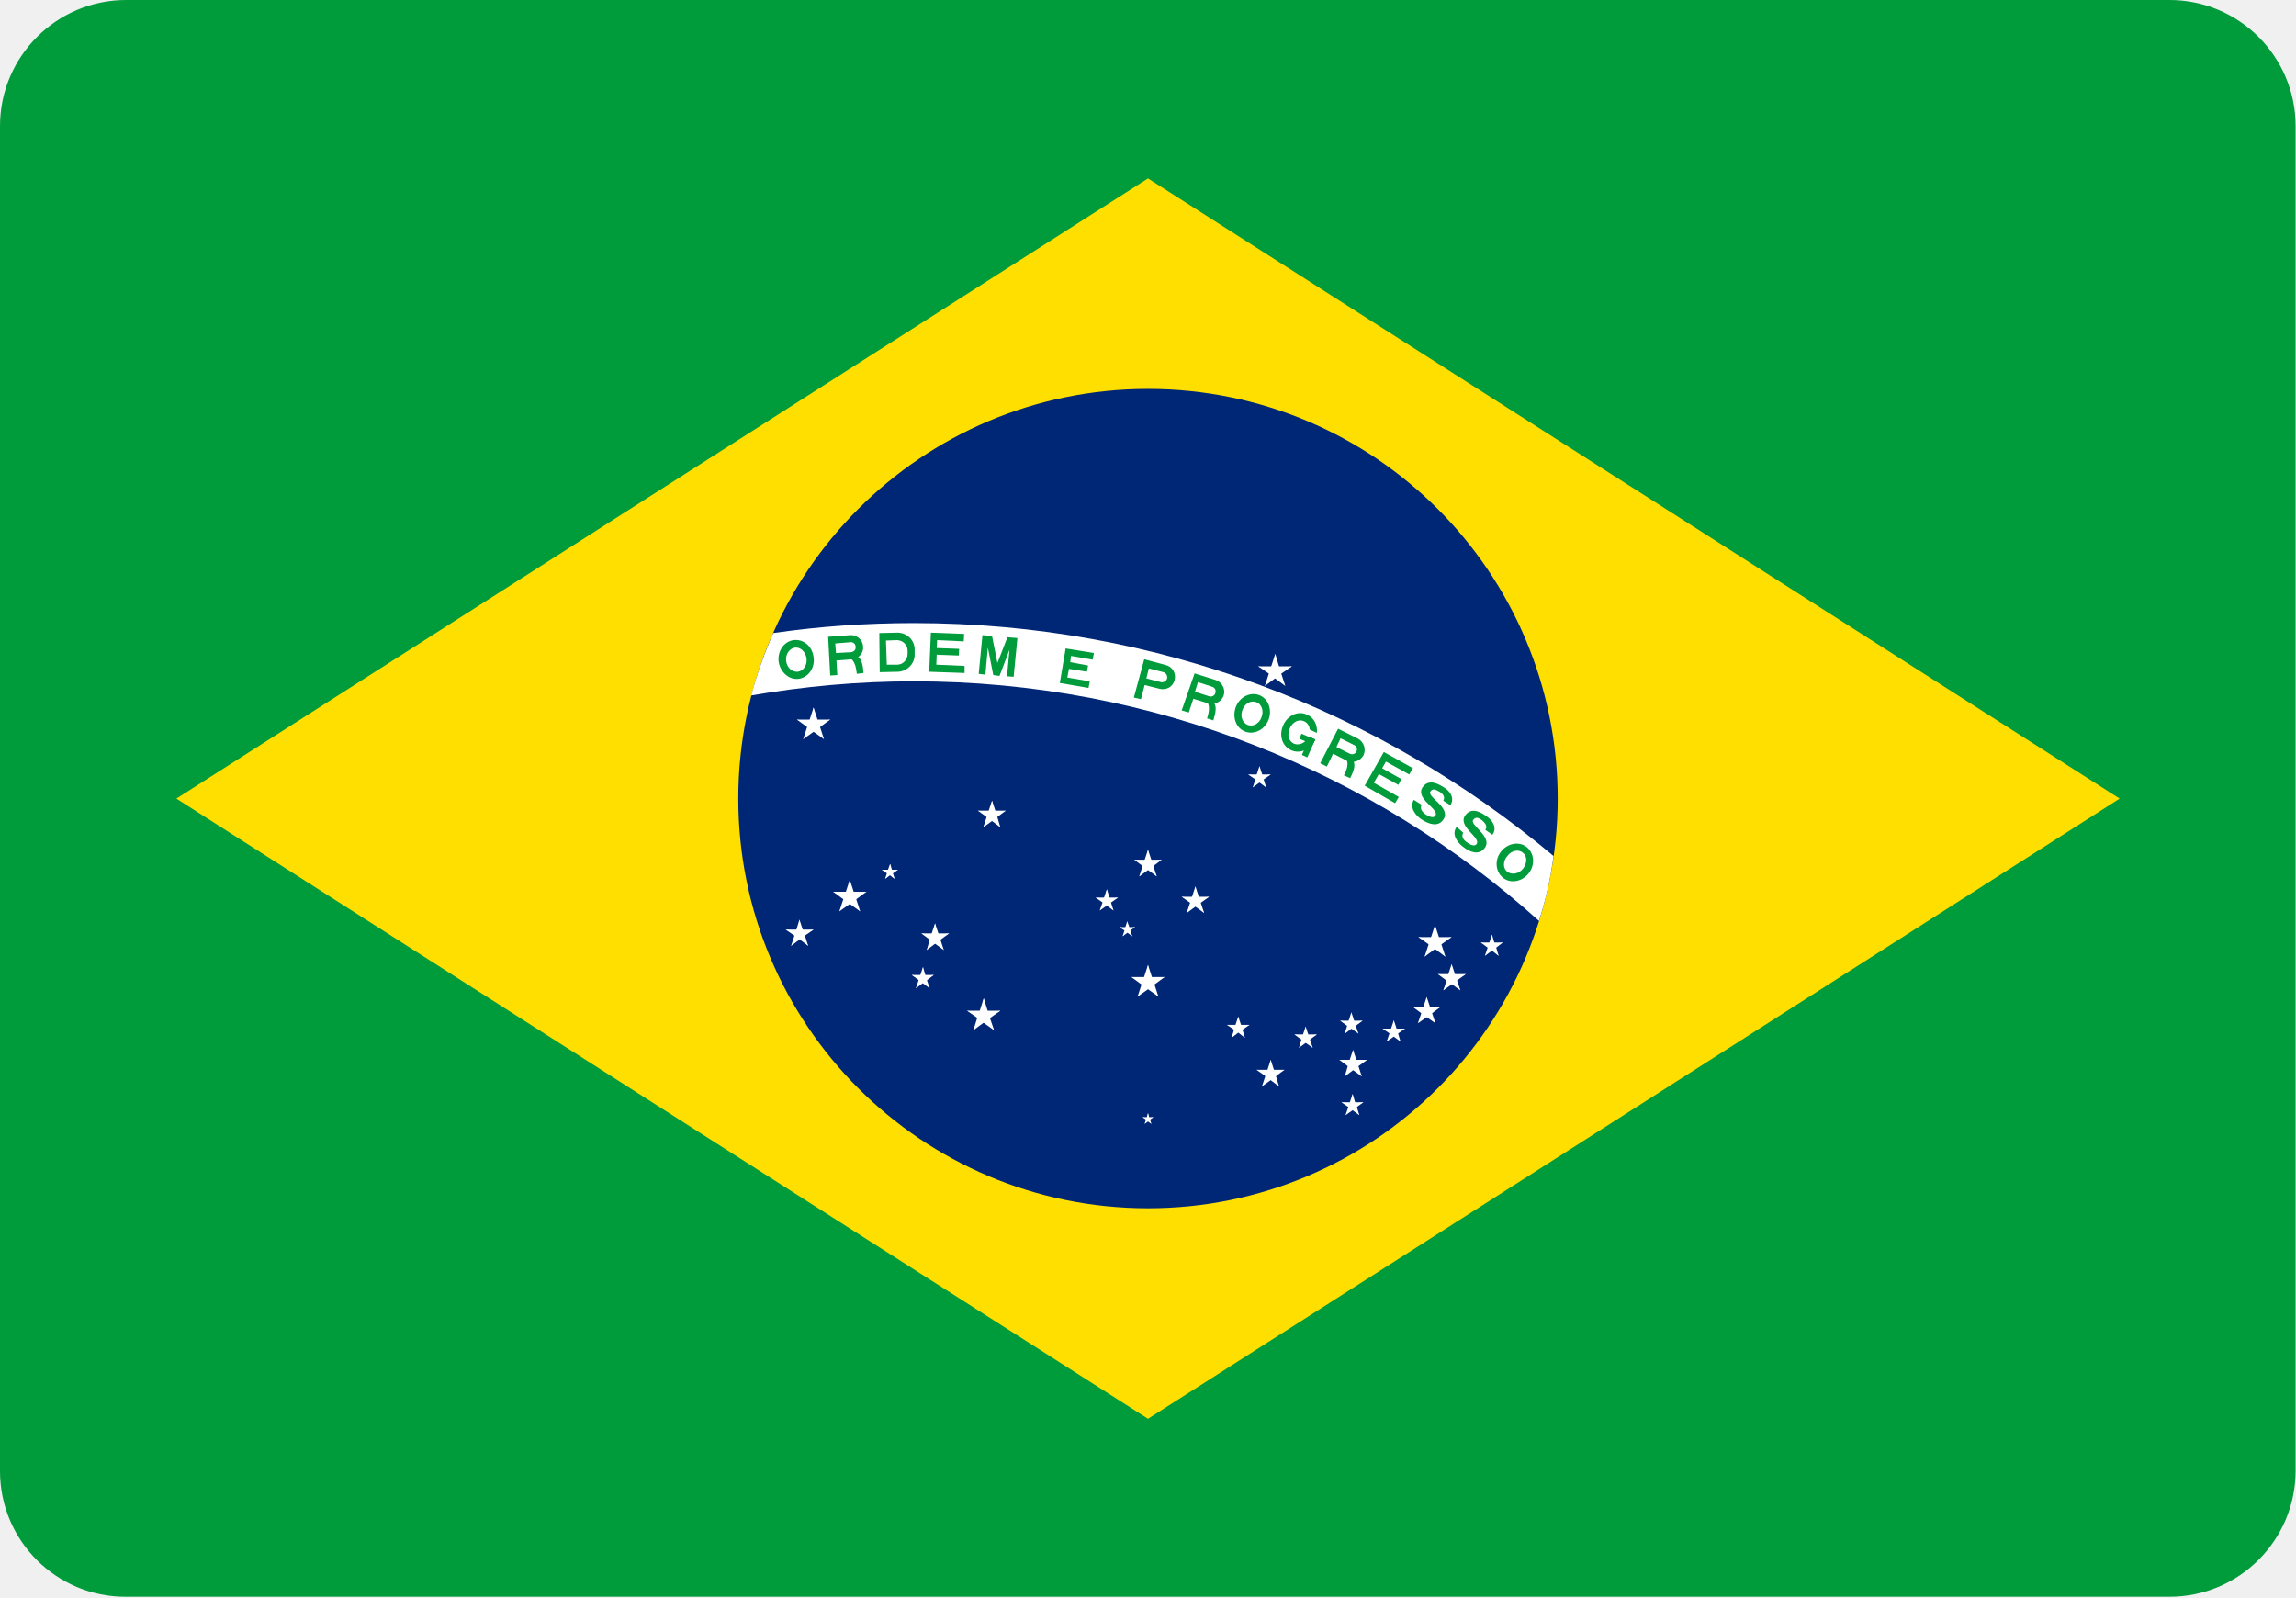
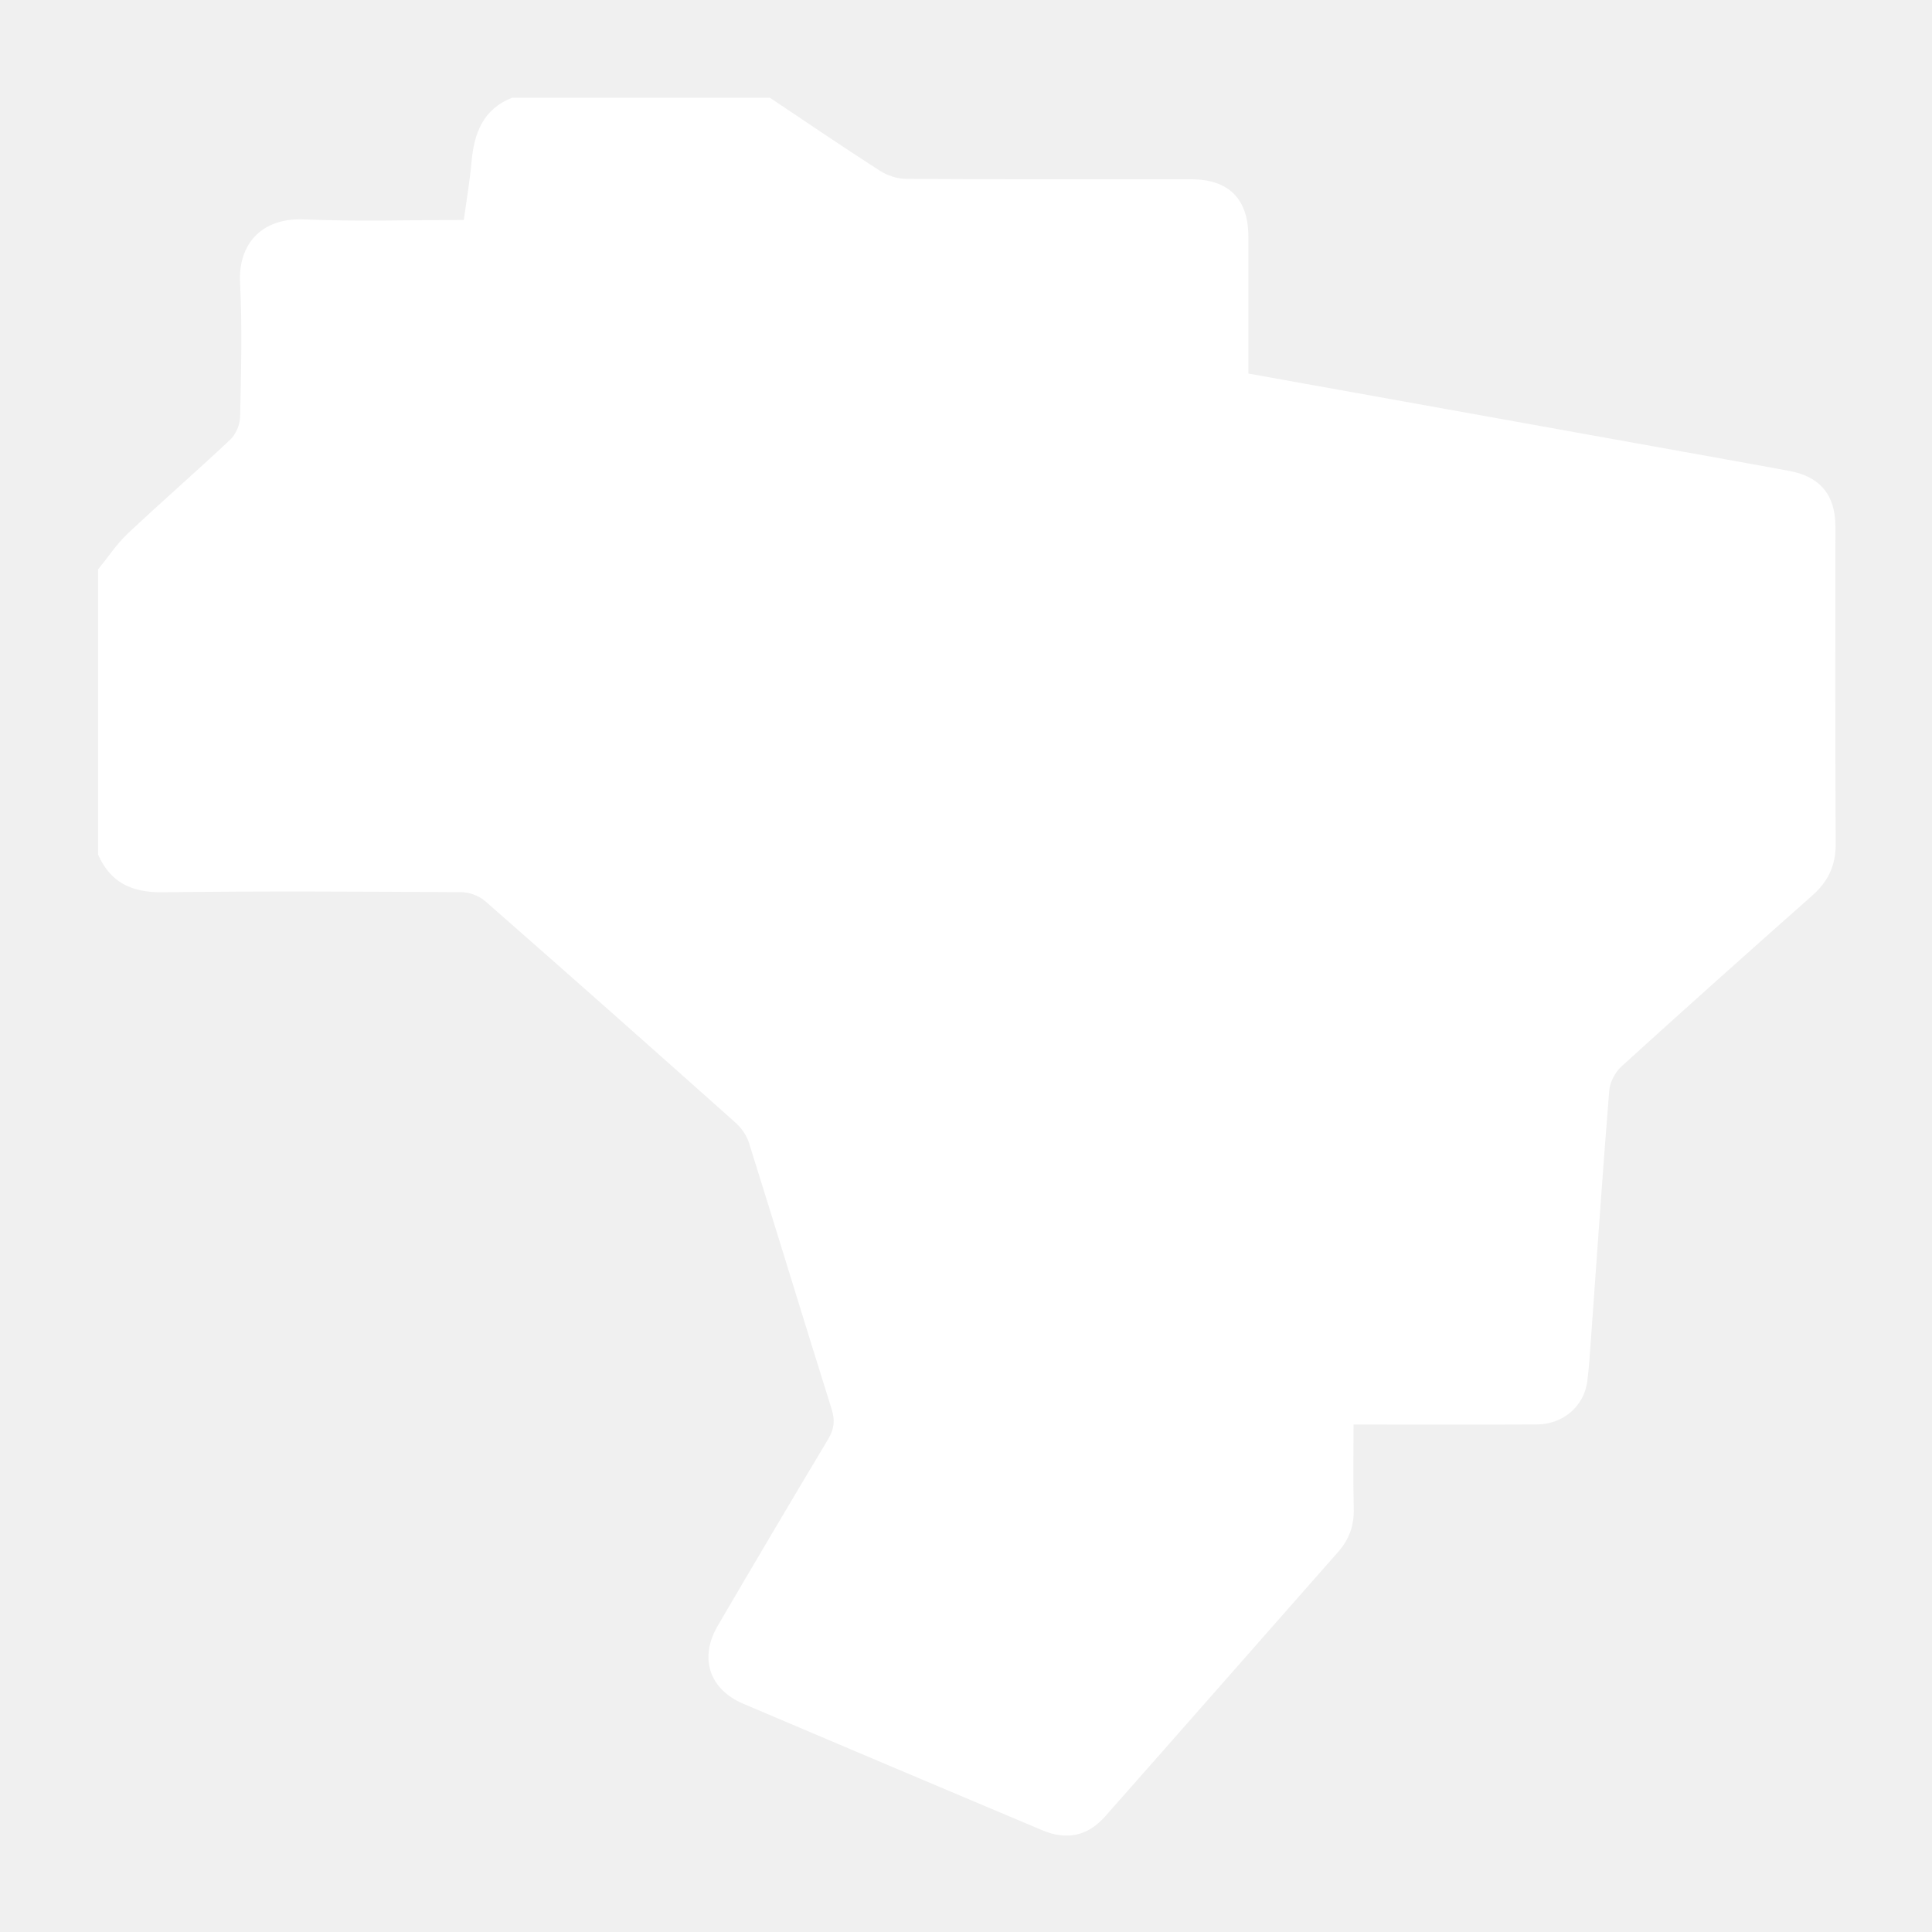
- <svg xmlns="http://www.w3.org/2000/svg" version="1.1" id="Layer_1" x="0px" y="0px" viewBox="0 0 55.2 38.4" style="enable-background:new 0 0 55.2 38.4" xml:space="preserve">
-   <style type="text/css">.st0{fill:#009B3A;} .st1{fill:#FEDF00;} .st2{fill:#002776;} .st3{fill:#FFFFFF;} .st4{fill-rule:evenodd;clip-rule:evenodd;fill:#009B3A;}</style>
-   <g>
-     <path class="st0" d="M3.03,0h49.13c1.67,0,3.03,1.36,3.03,3.03v32.33c0,1.67-1.36,3.03-3.03,3.03H3.03C1.36,38.4,0,37.04,0,35.37 V3.03C0,1.36,1.36,0,3.03,0L3.03,0z" />
-     <polygon class="st1" points="4.24,19.2 27.6,34.11 50.96,19.2 27.6,4.29 4.24,19.2" />
-     <path class="st2" d="M27.6,9.35c5.44,0,9.85,4.41,9.85,9.85c0,5.44-4.41,9.85-9.85,9.85c-5.44,0-9.85-4.41-9.85-9.85 C17.75,13.76,22.16,9.35,27.6,9.35L27.6,9.35z" />
-     <path class="st3" d="M18.59,15.22c1.1-0.16,2.23-0.24,3.38-0.24c5.86,0,11.22,2.11,15.38,5.6c-0.07,0.54-0.19,1.06-0.35,1.56 c-3.98-3.58-9.25-5.76-15.03-5.76c-1.33,0-2.64,0.12-3.91,0.34C18.2,16.2,18.38,15.7,18.59,15.22L18.59,15.22z" />
-     <path class="st4" d="M19.18,16.15c0.14-0.02,0.23-0.16,0.21-0.32c-0.02-0.16-0.15-0.28-0.28-0.26c-0.13,0.02-0.23,0.16-0.21,0.32 C18.92,16.05,19.04,16.16,19.18,16.15L19.18,16.15z M19.2,16.32c0.23-0.03,0.4-0.26,0.36-0.52c-0.03-0.26-0.24-0.44-0.48-0.41 c-0.23,0.03-0.39,0.26-0.36,0.52C18.76,16.16,18.97,16.35,19.2,16.32L19.2,16.32z" />
-     <path class="st4" d="M20.1,15.7l0.36-0.02c0.07-0.01,0.12-0.06,0.11-0.13c0-0.07-0.06-0.12-0.13-0.11l-0.36,0.03L20.1,15.7 L20.1,15.7z M19.96,16.24l0.17-0.01l-0.02-0.35l0.37-0.03c0.16-0.01,0.29-0.15,0.27-0.31c-0.01-0.16-0.15-0.28-0.31-0.27 l-0.53,0.04L19.96,16.24L19.96,16.24z" />
-     <path class="st0" d="M20.76,16.18c-0.01-0.13-0.03-0.43-0.23-0.41l-0.26,0.02c0.29-0.02,0.31,0.27,0.33,0.41L20.76,16.18 L20.76,16.18z" />
-     <path class="st4" d="M21.32,15.98l0.25,0c0.14,0,0.25-0.12,0.25-0.26v-0.08c0-0.14-0.12-0.25-0.26-0.25l-0.26,0.01L21.32,15.98 L21.32,15.98z M21.15,16.16l0.44-0.01c0.22-0.01,0.4-0.19,0.4-0.41l0-0.13c0-0.22-0.19-0.4-0.41-0.4l-0.44,0.01L21.15,16.16 L21.15,16.16z" />
-     <polygon class="st0" points="22.34,16.15 23.19,16.18 23.19,16.01 22.51,15.98 22.52,15.74 23.05,15.76 23.06,15.6 22.52,15.58 22.53,15.39 23.17,15.42 23.18,15.24 22.38,15.21 22.34,16.15" />
-     <polygon class="st0" points="23.53,16.2 23.69,16.22 23.75,15.57 23.88,16.23 24.03,16.25 24.27,15.62 24.21,16.26 24.37,16.27 24.46,15.34 24.22,15.32 23.98,15.94 23.85,15.29 23.62,15.27 23.53,16.2" />
-     <polygon class="st0" points="25.48,16.42 26.17,16.54 26.2,16.38 25.66,16.29 25.7,16.08 26.13,16.15 26.16,16 25.73,15.92 25.75,15.77 26.27,15.86 26.3,15.7 25.62,15.59 25.48,16.42" />
-     <path class="st4" d="M27.56,16.31l0.35,0.09c0.06,0.01,0.13-0.02,0.15-0.09c0.01-0.06-0.02-0.13-0.09-0.15l-0.35-0.09L27.56,16.31 L27.56,16.31z M27.26,16.77l0.17,0.04l0.09-0.34l0.36,0.09c0.16,0.04,0.32-0.05,0.36-0.21c0.04-0.16-0.05-0.32-0.21-0.36 l-0.52-0.14L27.26,16.77L27.26,16.77z" />
-     <path class="st4" d="M28.73,16.63l0.34,0.11c0.06,0.02,0.13-0.01,0.15-0.08c0.02-0.06-0.01-0.13-0.08-0.15L28.8,16.4L28.73,16.63 L28.73,16.63z M28.41,17.08l0.17,0.05l0.11-0.33l0.36,0.11c0.15,0.05,0.32-0.04,0.37-0.19c0.05-0.15-0.04-0.32-0.19-0.37 l-0.51-0.16L28.41,17.08L28.41,17.08z" />
-     <path class="st0" d="M29.17,17.32c0.04-0.13,0.13-0.41-0.06-0.47l-0.24-0.08c0.28,0.09,0.19,0.37,0.15,0.5L29.17,17.32L29.17,17.32 z" />
-     <path class="st4" d="M30,17.43c0.13,0.05,0.28-0.04,0.33-0.19c0.06-0.15,0-0.32-0.13-0.36c-0.13-0.05-0.28,0.04-0.33,0.19 C29.81,17.22,29.87,17.38,30,17.43L30,17.43z M29.94,17.59c0.22,0.08,0.47-0.05,0.56-0.29c0.09-0.24-0.01-0.51-0.23-0.59 c-0.22-0.08-0.47,0.05-0.56,0.29C29.62,17.25,29.72,17.51,29.94,17.59L29.94,17.59z" />
-     <path class="st4" d="M31.11,17.88c0.13,0.05,0.28-0.02,0.35-0.17l0,0l0.16,0.07c-0.1,0.24-0.36,0.35-0.57,0.26 c-0.22-0.09-0.31-0.36-0.2-0.6c0.1-0.24,0.36-0.36,0.57-0.26c0.17,0.07,0.26,0.25,0.24,0.44l-0.17-0.08 c-0.01-0.09-0.06-0.17-0.14-0.2c-0.12-0.06-0.28,0.02-0.34,0.17C30.94,17.66,30.98,17.82,31.11,17.88L31.11,17.88z" />
-     <polygon class="st0" points="31.29,17.64 31.62,17.78 31.56,17.9 31.24,17.76 31.29,17.64" />
-     <polygon class="st0" points="31.49,17.72 31.62,17.78 31.43,18.21 31.3,18.15 31.49,17.72" />
-     <path class="st4" d="M32.13,17.96l0.32,0.16c0.06,0.03,0.13,0.01,0.16-0.05c0.03-0.06,0.01-0.13-0.06-0.16l-0.32-0.16L32.13,17.96 L32.13,17.96z M31.74,18.35l0.16,0.08l0.15-0.31l0.33,0.17c0.15,0.07,0.32,0.01,0.4-0.13c0.07-0.15,0.01-0.32-0.13-0.4l-0.48-0.24 L31.74,18.35L31.74,18.35z" />
-     <path class="st0" d="M32.46,18.71c0.06-0.12,0.19-0.38,0.01-0.47l-0.23-0.11c0.26,0.13,0.13,0.4,0.07,0.51L32.46,18.71L32.46,18.71 z" />
-     <polygon class="st0" points="32.81,18.89 33.54,19.31 33.63,19.16 33.03,18.82 33.15,18.61 33.62,18.87 33.69,18.73 33.23,18.47 33.32,18.31 33.88,18.62 33.97,18.47 33.27,18.08 32.81,18.89" />
-     <path class="st0" d="M34.18,19.35c-0.05,0.08,0,0.17,0.11,0.24c0.11,0.07,0.19,0.07,0.22,0.02c0.1-0.16-0.49-0.4-0.31-0.68 c0.16-0.24,0.43-0.05,0.53,0.01c0.1,0.06,0.26,0.23,0.14,0.42l-0.17-0.11c0.05-0.09-0.01-0.17-0.1-0.22 c-0.09-0.05-0.16-0.08-0.21,0c-0.09,0.13,0.49,0.38,0.32,0.66c-0.13,0.21-0.36,0.12-0.52,0.02c-0.13-0.08-0.32-0.28-0.2-0.48 L34.18,19.35L34.18,19.35z" />
-     <path class="st0" d="M35.18,20.02c-0.05,0.08-0.01,0.17,0.1,0.24c0.11,0.08,0.19,0.08,0.22,0.03c0.11-0.16-0.47-0.42-0.27-0.69 c0.17-0.23,0.43-0.03,0.53,0.04c0.1,0.07,0.25,0.25,0.12,0.43l-0.17-0.12c0.06-0.08,0-0.16-0.08-0.23 c-0.08-0.06-0.15-0.09-0.21-0.01c-0.1,0.12,0.47,0.4,0.28,0.67c-0.14,0.2-0.37,0.1-0.51-0.01c-0.13-0.09-0.31-0.3-0.17-0.49 L35.18,20.02L35.18,20.02z" />
-     <path class="st4" d="M36.24,20.96c0.11,0.08,0.28,0.05,0.38-0.08c0.1-0.13,0.1-0.3-0.01-0.38c-0.1-0.09-0.28-0.05-0.37,0.08 C36.13,20.7,36.13,20.88,36.24,20.96L36.24,20.96z M36.13,21.1c0.18,0.15,0.46,0.1,0.62-0.1c0.16-0.2,0.14-0.48-0.04-0.63 c-0.18-0.15-0.46-0.1-0.62,0.1C35.93,20.67,35.95,20.95,36.13,21.1L36.13,21.1z" />
-     <polygon class="st3" points="19.56,17.01 19.43,17.41 19.63,17.48 19.56,17.01" />
-     <polygon class="st3" points="19.56,17.01 19.69,17.41 19.49,17.48 19.56,17.01" />
-     <polygon class="st3" points="19.96,17.3 19.54,17.3 19.54,17.51 19.96,17.3" />
-     <polygon class="st3" points="19.96,17.3 19.62,17.55 19.49,17.38 19.96,17.3" />
-     <polygon class="st3" points="19.16,17.3 19.5,17.55 19.62,17.38 19.16,17.3" />
-     <polygon class="st3" points="19.16,17.3 19.58,17.3 19.58,17.51 19.16,17.3" />
-     <polygon class="st3" points="19.81,17.77 19.68,17.37 19.48,17.44 19.81,17.77" />
-     <polygon class="st3" points="19.81,17.77 19.47,17.53 19.59,17.35 19.81,17.77" />
-     <polygon class="st3" points="19.31,17.77 19.65,17.53 19.53,17.35 19.31,17.77" />
-     <polygon class="st3" points="19.31,17.77 19.44,17.37 19.64,17.44 19.31,17.77" />
-     <polygon class="st3" points="20.43,21.15 20.3,21.55 20.5,21.62 20.43,21.15" />
-     <polygon class="st3" points="20.43,21.15 20.56,21.55 20.36,21.62 20.43,21.15" />
-     <polygon class="st3" points="20.83,21.44 20.41,21.44 20.41,21.65 20.83,21.44" />
-     <polygon class="st3" points="20.83,21.44 20.49,21.69 20.37,21.52 20.83,21.44" />
-     <polygon class="st3" points="20.03,21.44 20.37,21.69 20.5,21.52 20.03,21.44" />
-     <polygon class="st3" points="20.03,21.44 20.45,21.44 20.45,21.65 20.03,21.44" />
-     <polygon class="st3" points="20.68,21.91 20.55,21.51 20.35,21.58 20.68,21.91" />
-     <polygon class="st3" points="20.68,21.91 20.34,21.67 20.46,21.49 20.68,21.91" />
-     <polygon class="st3" points="20.18,21.91 20.52,21.67 20.4,21.49 20.18,21.91" />
-     <polygon class="st3" points="20.18,21.91 20.31,21.51 20.51,21.58 20.18,21.91" />
-     <polygon class="st3" points="19.22,22.11 19.12,22.44 19.28,22.49 19.22,22.11" />
-     <polygon class="st3" points="19.22,22.11 19.33,22.44 19.17,22.49 19.22,22.11" />
-     <polygon class="st3" points="19.56,22.35 19.21,22.35 19.21,22.52 19.56,22.35" />
-     <polygon class="st3" points="19.56,22.35 19.27,22.55 19.17,22.41 19.56,22.35" />
-     <polygon class="st3" points="18.89,22.35 19.18,22.55 19.28,22.41 18.89,22.35" />
-     <polygon class="st3" points="18.89,22.35 19.24,22.35 19.24,22.52 18.89,22.35" />
-     <polygon class="st3" points="19.43,22.74 19.32,22.4 19.15,22.46 19.43,22.74" />
-     <polygon class="st3" points="19.43,22.74 19.15,22.53 19.25,22.39 19.43,22.74" />
-     <polygon class="st3" points="19.02,22.74 19.3,22.53 19.2,22.39 19.02,22.74" />
-     <polygon class="st3" points="19.02,22.74 19.13,22.4 19.29,22.46 19.02,22.74" />
-     <polygon class="st3" points="21.4,20.77 21.33,20.96 21.43,20.99 21.4,20.77" />
-     <polygon class="st3" points="21.4,20.77 21.46,20.96 21.36,20.99 21.4,20.77" />
-     <polygon class="st3" points="21.59,20.91 21.39,20.91 21.39,21.01 21.59,20.91" />
-     <polygon class="st3" points="21.59,20.91 21.42,21.03 21.37,20.95 21.59,20.91" />
-     <polygon class="st3" points="21.2,20.91 21.37,21.03 21.43,20.95 21.2,20.91" />
-     <polygon class="st3" points="21.2,20.91 21.41,20.91 21.41,21.01 21.2,20.91" />
-     <polygon class="st3" points="21.51,21.13 21.45,20.94 21.36,20.97 21.51,21.13" />
-     <polygon class="st3" points="21.51,21.13 21.35,21.01 21.41,20.93 21.51,21.13" />
-     <polygon class="st3" points="21.28,21.13 21.44,21.01 21.38,20.93 21.28,21.13" />
-     <polygon class="st3" points="21.28,21.13 21.34,20.94 21.43,20.97 21.28,21.13" />
-     <polygon class="st3" points="22.48,22.2 22.37,22.53 22.54,22.59 22.48,22.2" />
-     <polygon class="st3" points="22.48,22.2 22.59,22.53 22.42,22.59 22.48,22.2" />
-     <polygon class="st3" points="22.82,22.44 22.46,22.44 22.46,22.62 22.82,22.44" />
-     <polygon class="st3" points="22.82,22.44 22.53,22.65 22.43,22.51 22.82,22.44" />
-     <polygon class="st3" points="22.15,22.44 22.43,22.65 22.53,22.51 22.15,22.44" />
-     <polygon class="st3" points="22.15,22.44 22.5,22.44 22.5,22.62 22.15,22.44" />
-     <polygon class="st3" points="22.69,22.84 22.58,22.5 22.41,22.55 22.69,22.84" />
-     <polygon class="st3" points="22.69,22.84 22.4,22.63 22.51,22.49 22.69,22.84" />
-     <polygon class="st3" points="22.28,22.84 22.56,22.63 22.46,22.49 22.28,22.84" />
-     <polygon class="st3" points="22.28,22.84 22.38,22.5 22.55,22.55 22.28,22.84" />
-     <polygon class="st3" points="22.19,23.25 22.1,23.52 22.23,23.56 22.19,23.25" />
-     <polygon class="st3" points="22.19,23.25 22.27,23.52 22.14,23.56 22.19,23.25" />
-     <polygon class="st3" points="22.45,23.44 22.17,23.44 22.17,23.58 22.45,23.44" />
-     <polygon class="st3" points="22.45,23.44 22.23,23.61 22.14,23.49 22.45,23.44" />
-     <polygon class="st3" points="21.92,23.44 22.15,23.61 22.23,23.49 21.92,23.44" />
-     <polygon class="st3" points="21.92,23.44 22.2,23.44 22.2,23.58 21.92,23.44" />
-     <polygon class="st3" points="22.35,23.76 22.26,23.49 22.13,23.53 22.35,23.76" />
-     <polygon class="st3" points="22.35,23.76 22.12,23.59 22.21,23.48 22.35,23.76" />
-     <polygon class="st3" points="22.02,23.76 22.25,23.59 22.16,23.48 22.02,23.76" />
-     <polygon class="st3" points="22.02,23.76 22.11,23.49 22.24,23.53 22.02,23.76" />
-     <polygon class="st3" points="30.66,15.72 30.53,16.12 30.73,16.19 30.66,15.72" />
-     <polygon class="st3" points="30.66,15.72 30.78,16.12 30.58,16.19 30.66,15.72" />
-     <polygon class="st3" points="31.06,16.02 30.63,16.02 30.63,16.23 31.06,16.02" />
-     <polygon class="st3" points="31.06,16.02 30.71,16.26 30.59,16.09 31.06,16.02" />
-     <polygon class="st3" points="30.25,16.02 30.6,16.26 30.72,16.09 30.25,16.02" />
-     <polygon class="st3" points="30.25,16.02 30.68,16.02 30.68,16.23 30.25,16.02" />
-     <polygon class="st3" points="30.9,16.49 30.77,16.09 30.57,16.15 30.9,16.49" />
-     <polygon class="st3" points="30.9,16.49 30.56,16.24 30.69,16.07 30.9,16.49" />
-     <polygon class="st3" points="30.41,16.49 30.75,16.24 30.62,16.07 30.41,16.49" />
-     <polygon class="st3" points="30.41,16.49 30.54,16.09 30.74,16.15 30.41,16.49" />
-     <polygon class="st3" points="34.5,22.24 34.37,22.64 34.57,22.7 34.5,22.24" />
-     <polygon class="st3" points="34.5,22.24 34.63,22.64 34.43,22.7 34.5,22.24" />
-     <polygon class="st3" points="34.9,22.53 34.48,22.53 34.48,22.74 34.9,22.53" />
-     <polygon class="st3" points="34.9,22.53 34.56,22.77 34.44,22.61 34.9,22.53" />
-     <polygon class="st3" points="34.1,22.53 34.44,22.77 34.56,22.61 34.1,22.53" />
-     <polygon class="st3" points="34.1,22.53 34.52,22.53 34.52,22.74 34.1,22.53" />
-     <polygon class="st3" points="34.75,23 34.62,22.6 34.42,22.66 34.75,23" />
-     <polygon class="st3" points="34.75,23 34.41,22.75 34.53,22.58 34.75,23" />
-     <polygon class="st3" points="34.25,23 34.59,22.75 34.47,22.58 34.25,23" />
-     <polygon class="st3" points="34.25,23 34.38,22.6 34.58,22.66 34.25,23" />
-     <polygon class="st3" points="35.87,22.47 35.78,22.74 35.91,22.78 35.87,22.47" />
-     <polygon class="st3" points="35.87,22.47 35.95,22.74 35.82,22.78 35.87,22.47" />
-     <polygon class="st3" points="36.13,22.66 35.85,22.66 35.85,22.8 36.13,22.66" />
-     <polygon class="st3" points="36.13,22.66 35.91,22.83 35.82,22.72 36.13,22.66" />
-     <polygon class="st3" points="35.6,22.66 35.83,22.83 35.91,22.72 35.6,22.66" />
-     <polygon class="st3" points="35.6,22.66 35.88,22.66 35.88,22.8 35.6,22.66" />
-     <polygon class="st3" points="36.03,22.98 35.95,22.71 35.81,22.75 36.03,22.98" />
-     <polygon class="st3" points="36.03,22.98 35.81,22.81 35.89,22.7 36.03,22.98" />
-     <polygon class="st3" points="35.7,22.98 35.93,22.81 35.85,22.7 35.7,22.98" />
-     <polygon class="st3" points="35.7,22.98 35.79,22.71 35.92,22.75 35.7,22.98" />
-     <polygon class="st3" points="34.9,23.18 34.79,23.51 34.96,23.57 34.9,23.18" />
-     <polygon class="st3" points="34.9,23.18 35.01,23.51 34.84,23.57 34.9,23.18" />
-     <polygon class="st3" points="35.24,23.42 34.88,23.42 34.88,23.59 35.24,23.42" />
-     <polygon class="st3" points="35.24,23.42 34.95,23.63 34.85,23.48 35.24,23.42" />
-     <polygon class="st3" points="34.57,23.42 34.85,23.63 34.96,23.48 34.57,23.42" />
-     <polygon class="st3" points="34.57,23.42 34.92,23.42 34.92,23.59 34.57,23.42" />
-     <polygon class="st3" points="35.11,23.81 35,23.48 34.83,23.53 35.11,23.81" />
-     <polygon class="st3" points="35.11,23.81 34.83,23.61 34.93,23.46 35.11,23.81" />
-     <polygon class="st3" points="34.7,23.81 34.98,23.61 34.88,23.46 34.7,23.81" />
-     <polygon class="st3" points="34.7,23.81 34.81,23.48 34.97,23.53 34.7,23.81" />
-     <polygon class="st3" points="32.53,25.24 32.42,25.57 32.59,25.63 32.53,25.24" />
-     <polygon class="st3" points="32.53,25.24 32.64,25.57 32.47,25.63 32.53,25.24" />
-     <polygon class="st3" points="32.87,25.48 32.51,25.48 32.51,25.66 32.87,25.48" />
-     <polygon class="st3" points="32.87,25.48 32.58,25.69 32.48,25.55 32.87,25.48" />
-     <polygon class="st3" points="32.2,25.48 32.48,25.69 32.58,25.55 32.2,25.48" />
-     <polygon class="st3" points="32.2,25.48 32.55,25.48 32.55,25.66 32.2,25.48" />
-     <polygon class="st3" points="32.74,25.88 32.63,25.54 32.46,25.6 32.74,25.88" />
-     <polygon class="st3" points="32.74,25.88 32.45,25.67 32.56,25.53 32.74,25.88" />
-     <polygon class="st3" points="32.33,25.88 32.61,25.67 32.51,25.53 32.33,25.88" />
-     <polygon class="st3" points="32.33,25.88 32.43,25.54 32.6,25.6 32.33,25.88" />
-     <polygon class="st3" points="32.52,26.3 32.43,26.57 32.56,26.61 32.52,26.3" />
-     <polygon class="st3" points="32.52,26.3 32.6,26.57 32.47,26.61 32.52,26.3" />
-     <polygon class="st3" points="32.78,26.5 32.5,26.5 32.5,26.64 32.78,26.5" />
-     <polygon class="st3" points="32.78,26.5 32.56,26.66 32.47,26.55 32.78,26.5" />
-     <polygon class="st3" points="32.25,26.5 32.48,26.66 32.56,26.55 32.25,26.5" />
-     <polygon class="st3" points="32.25,26.5 32.53,26.5 32.53,26.64 32.25,26.5" />
-     <polygon class="st3" points="32.68,26.81 32.6,26.54 32.46,26.59 32.68,26.81" />
-     <polygon class="st3" points="32.68,26.81 32.46,26.65 32.54,26.53 32.68,26.81" />
-     <polygon class="st3" points="32.35,26.81 32.58,26.65 32.5,26.53 32.35,26.81" />
-     <polygon class="st3" points="32.35,26.81 32.44,26.54 32.57,26.59 32.35,26.81" />
-     <polygon class="st3" points="33.51,24.53 33.42,24.8 33.56,24.85 33.51,24.53" />
-     <polygon class="st3" points="33.51,24.53 33.6,24.8 33.46,24.85 33.51,24.53" />
-     <polygon class="st3" points="33.78,24.73 33.49,24.73 33.49,24.87 33.78,24.73" />
-     <polygon class="st3" points="33.78,24.73 33.55,24.89 33.47,24.78 33.78,24.73" />
-     <polygon class="st3" points="33.24,24.73 33.47,24.89 33.55,24.78 33.24,24.73" />
-     <polygon class="st3" points="33.24,24.73 33.52,24.73 33.52,24.87 33.24,24.73" />
-     <polygon class="st3" points="33.67,25.04 33.59,24.77 33.45,24.82 33.67,25.04" />
-     <polygon class="st3" points="33.67,25.04 33.45,24.88 33.53,24.76 33.67,25.04" />
-     <polygon class="st3" points="33.34,25.04 33.57,24.88 33.49,24.76 33.34,25.04" />
-     <polygon class="st3" points="33.34,25.04 33.43,24.77 33.56,24.82 33.34,25.04" />
-     <polygon class="st3" points="34.3,23.97 34.19,24.3 34.36,24.36 34.3,23.97" />
-     <polygon class="st3" points="34.3,23.97 34.41,24.3 34.24,24.36 34.3,23.97" />
-     <polygon class="st3" points="34.63,24.21 34.28,24.21 34.28,24.39 34.63,24.21" />
-     <polygon class="st3" points="34.63,24.21 34.35,24.42 34.25,24.28 34.63,24.21" />
-     <polygon class="st3" points="33.97,24.21 34.25,24.42 34.35,24.28 33.97,24.21" />
-     <polygon class="st3" points="33.97,24.21 34.32,24.21 34.32,24.39 33.97,24.21" />
-     <polygon class="st3" points="34.51,24.6 34.4,24.27 34.23,24.32 34.51,24.6" />
-     <polygon class="st3" points="34.51,24.6 34.22,24.4 34.33,24.25 34.51,24.6" />
-     <polygon class="st3" points="34.09,24.6 34.38,24.4 34.27,24.25 34.09,24.6" />
-     <polygon class="st3" points="34.09,24.6 34.2,24.27 34.37,24.32 34.09,24.6" />
-     <polygon class="st3" points="32.49,24.34 32.4,24.61 32.54,24.66 32.49,24.34" />
-     <polygon class="st3" points="32.49,24.34 32.58,24.61 32.44,24.66 32.49,24.34" />
-     <polygon class="st3" points="32.76,24.54 32.48,24.54 32.48,24.68 32.76,24.54" />
-     <polygon class="st3" points="32.76,24.54 32.53,24.71 32.45,24.59 32.76,24.54" />
-     <polygon class="st3" points="32.22,24.54 32.45,24.71 32.53,24.59 32.22,24.54" />
-     <polygon class="st3" points="32.22,24.54 32.51,24.54 32.51,24.68 32.22,24.54" />
-     <polygon class="st3" points="32.66,24.85 32.57,24.59 32.44,24.63 32.66,24.85" />
-     <polygon class="st3" points="32.66,24.85 32.43,24.69 32.51,24.58 32.66,24.85" />
-     <polygon class="st3" points="32.33,24.85 32.55,24.69 32.47,24.58 32.33,24.85" />
-     <polygon class="st3" points="32.33,24.85 32.41,24.59 32.55,24.63 32.33,24.85" />
-     <polygon class="st3" points="23.85,19.25 23.74,19.58 23.91,19.64 23.85,19.25" />
-     <polygon class="st3" points="23.85,19.25 23.96,19.58 23.79,19.64 23.85,19.25" />
-     <polygon class="st3" points="24.18,19.49 23.83,19.49 23.83,19.67 24.18,19.49" />
-     <polygon class="st3" points="24.18,19.49 23.9,19.7 23.79,19.56 24.18,19.49" />
-     <polygon class="st3" points="23.51,19.49 23.8,19.7 23.9,19.56 23.51,19.49" />
-     <polygon class="st3" points="23.51,19.49 23.87,19.49 23.87,19.67 23.51,19.49" />
-     <polygon class="st3" points="24.05,19.89 23.95,19.55 23.78,19.61 24.05,19.89" />
-     <polygon class="st3" points="24.05,19.89 23.77,19.68 23.87,19.54 24.05,19.89" />
-     <polygon class="st3" points="23.64,19.89 23.93,19.68 23.82,19.54 23.64,19.89" />
-     <polygon class="st3" points="23.64,19.89 23.75,19.55 23.92,19.61 23.64,19.89" />
-     <polygon class="st3" points="30.28,18.42 30.19,18.69 30.33,18.73 30.28,18.42" />
-     <polygon class="st3" points="30.28,18.42 30.37,18.69 30.23,18.73 30.28,18.42" />
-     <polygon class="st3" points="30.55,18.62 30.27,18.62 30.27,18.76 30.55,18.62" />
-     <polygon class="st3" points="30.55,18.62 30.32,18.78 30.24,18.67 30.55,18.62" />
-     <polygon class="st3" points="30.01,18.62 30.24,18.78 30.32,18.67 30.01,18.62" />
-     <polygon class="st3" points="30.01,18.62 30.29,18.62 30.29,18.76 30.01,18.62" />
-     <polygon class="st3" points="30.44,18.93 30.36,18.67 30.23,18.71 30.44,18.93" />
-     <polygon class="st3" points="30.44,18.93 30.22,18.77 30.3,18.65 30.44,18.93" />
-     <polygon class="st3" points="30.12,18.93 30.34,18.77 30.26,18.65 30.12,18.93" />
-     <polygon class="st3" points="30.12,18.93 30.2,18.67 30.34,18.71 30.12,18.93" />
-     <polygon class="st3" points="27.6,23.2 27.47,23.6 27.67,23.67 27.6,23.2" />
-     <polygon class="st3" points="27.6,23.2 27.73,23.6 27.53,23.67 27.6,23.2" />
-     <polygon class="st3" points="28,23.49 27.58,23.49 27.58,23.7 28,23.49" />
-     <polygon class="st3" points="28,23.49 27.66,23.74 27.54,23.57 28,23.49" />
-     <polygon class="st3" points="27.2,23.49 27.54,23.74 27.66,23.57 27.2,23.49" />
-     <polygon class="st3" points="27.2,23.49 27.62,23.49 27.62,23.7 27.2,23.49" />
-     <polygon class="st3" points="27.85,23.96 27.72,23.56 27.52,23.63 27.85,23.96" />
-     <polygon class="st3" points="27.85,23.96 27.51,23.72 27.63,23.54 27.85,23.96" />
-     <polygon class="st3" points="27.35,23.96 27.69,23.72 27.57,23.54 27.35,23.96" />
-     <polygon class="st3" points="27.35,23.96 27.48,23.56 27.68,23.63 27.35,23.96" />
-     <polygon class="st3" points="28.74,21.31 28.63,21.65 28.8,21.7 28.74,21.31" />
-     <polygon class="st3" points="28.74,21.31 28.85,21.65 28.68,21.7 28.74,21.31" />
-     <polygon class="st3" points="29.07,21.56 28.72,21.56 28.72,21.73 29.07,21.56" />
-     <polygon class="st3" points="29.07,21.56 28.79,21.76 28.68,21.62 29.07,21.56" />
-     <polygon class="st3" points="28.41,21.56 28.69,21.76 28.79,21.62 28.41,21.56" />
-     <polygon class="st3" points="28.41,21.56 28.76,21.56 28.76,21.73 28.41,21.56" />
-     <polygon class="st3" points="28.95,21.95 28.84,21.62 28.67,21.67 28.95,21.95" />
-     <polygon class="st3" points="28.95,21.95 28.66,21.74 28.76,21.6 28.95,21.95" />
-     <polygon class="st3" points="28.53,21.95 28.82,21.74 28.71,21.6 28.53,21.95" />
-     <polygon class="st3" points="28.53,21.95 28.64,21.62 28.81,21.67 28.53,21.95" />
-     <polygon class="st3" points="27.6,20.43 27.49,20.76 27.66,20.82 27.6,20.43" />
-     <polygon class="st3" points="27.6,20.43 27.71,20.76 27.54,20.82 27.6,20.43" />
-     <polygon class="st3" points="27.93,20.67 27.58,20.67 27.58,20.85 27.93,20.67" />
-     <polygon class="st3" points="27.93,20.67 27.65,20.88 27.55,20.74 27.93,20.67" />
-     <polygon class="st3" points="27.27,20.67 27.55,20.88 27.65,20.74 27.27,20.67" />
-     <polygon class="st3" points="27.27,20.67 27.62,20.67 27.62,20.85 27.27,20.67" />
-     <polygon class="st3" points="27.81,21.07 27.7,20.73 27.53,20.79 27.81,21.07" />
-     <polygon class="st3" points="27.81,21.07 27.52,20.86 27.63,20.72 27.81,21.07" />
-     <polygon class="st3" points="27.39,21.07 27.68,20.86 27.57,20.72 27.39,21.07" />
-     <polygon class="st3" points="27.39,21.07 27.5,20.73 27.67,20.79 27.39,21.07" />
-     <polygon class="st3" points="26.61,21.38 26.52,21.65 26.66,21.7 26.61,21.38" />
-     <polygon class="st3" points="26.61,21.38 26.7,21.65 26.56,21.7 26.61,21.38" />
-     <polygon class="st3" points="26.88,21.58 26.59,21.58 26.59,21.72 26.88,21.58" />
-     <polygon class="st3" points="26.88,21.58 26.65,21.74 26.56,21.63 26.88,21.58" />
-     <polygon class="st3" points="26.34,21.58 26.57,21.74 26.65,21.63 26.34,21.58" />
-     <polygon class="st3" points="26.34,21.58 26.62,21.58 26.62,21.72 26.34,21.58" />
-     <polygon class="st3" points="26.77,21.89 26.69,21.63 26.55,21.67 26.77,21.89" />
-     <polygon class="st3" points="26.77,21.89 26.55,21.73 26.63,21.61 26.77,21.89" />
-     <polygon class="st3" points="26.44,21.89 26.67,21.73 26.59,21.61 26.44,21.89" />
-     <polygon class="st3" points="26.44,21.89 26.53,21.63 26.66,21.67 26.44,21.89" />
-     <polygon class="st3" points="27.1,22.15 27.04,22.34 27.14,22.37 27.1,22.15" />
-     <polygon class="st3" points="27.1,22.15 27.17,22.34 27.07,22.37 27.1,22.15" />
-     <polygon class="st3" points="27.29,22.29 27.09,22.29 27.09,22.39 27.29,22.29" />
-     <polygon class="st3" points="27.29,22.29 27.13,22.4 27.07,22.32 27.29,22.29" />
-     <polygon class="st3" points="26.91,22.29 27.08,22.4 27.13,22.32 26.91,22.29" />
-     <polygon class="st3" points="26.91,22.29 27.11,22.29 27.11,22.39 26.91,22.29" />
-     <polygon class="st3" points="27.22,22.51 27.16,22.32 27.06,22.35 27.22,22.51" />
-     <polygon class="st3" points="27.22,22.51 27.06,22.39 27.12,22.31 27.22,22.51" />
-     <polygon class="st3" points="26.99,22.51 27.15,22.39 27.09,22.31 26.99,22.51" />
-     <polygon class="st3" points="26.99,22.51 27.05,22.32 27.14,22.35 26.99,22.51" />
-     <polygon class="st3" points="30.55,25.48 30.44,25.82 30.61,25.87 30.55,25.48" />
-     <polygon class="st3" points="30.55,25.48 30.66,25.82 30.49,25.87 30.55,25.48" />
-     <polygon class="st3" points="30.88,25.72 30.53,25.72 30.53,25.9 30.88,25.72" />
-     <polygon class="st3" points="30.88,25.72 30.6,25.93 30.49,25.79 30.88,25.72" />
-     <polygon class="st3" points="30.21,25.72 30.5,25.93 30.6,25.79 30.21,25.72" />
-     <polygon class="st3" points="30.21,25.72 30.57,25.72 30.57,25.9 30.21,25.72" />
-     <polygon class="st3" points="30.75,26.12 30.65,25.78 30.48,25.84 30.75,26.12" />
-     <polygon class="st3" points="30.75,26.12 30.47,25.91 30.57,25.77 30.75,26.12" />
-     <polygon class="st3" points="30.34,26.12 30.63,25.91 30.52,25.77 30.34,26.12" />
-     <polygon class="st3" points="30.34,26.12 30.45,25.78 30.62,25.84 30.34,26.12" />
-     <polygon class="st3" points="31.39,24.68 31.3,24.95 31.44,24.99 31.39,24.68" />
-     <polygon class="st3" points="31.39,24.68 31.48,24.95 31.35,24.99 31.39,24.68" />
-     <polygon class="st3" points="31.66,24.87 31.38,24.87 31.38,25.02 31.66,24.87" />
-     <polygon class="st3" points="31.66,24.87 31.43,25.04 31.35,24.93 31.66,24.87" />
-     <polygon class="st3" points="31.12,24.87 31.35,25.04 31.44,24.93 31.12,24.87" />
-     <polygon class="st3" points="31.12,24.87 31.41,24.87 31.41,25.02 31.12,24.87" />
-     <polygon class="st3" points="31.56,25.19 31.47,24.92 31.34,24.97 31.56,25.19" />
-     <polygon class="st3" points="31.56,25.19 31.33,25.03 31.41,24.91 31.56,25.19" />
-     <polygon class="st3" points="31.23,25.19 31.45,25.03 31.37,24.91 31.23,25.19" />
-     <polygon class="st3" points="31.23,25.19 31.31,24.92 31.45,24.97 31.23,25.19" />
-     <polygon class="st3" points="29.77,24.44 29.68,24.71 29.82,24.75 29.77,24.44" />
-     <polygon class="st3" points="29.77,24.44 29.86,24.71 29.72,24.75 29.77,24.44" />
-     <polygon class="st3" points="30.04,24.64 29.76,24.64 29.76,24.77 30.04,24.64" />
-     <polygon class="st3" points="30.04,24.64 29.81,24.8 29.73,24.68 30.04,24.64" />
-     <polygon class="st3" points="29.5,24.64 29.73,24.8 29.81,24.68 29.5,24.64" />
-     <polygon class="st3" points="29.5,24.64 29.78,24.64 29.78,24.77 29.5,24.64" />
-     <polygon class="st3" points="29.93,24.95 29.85,24.68 29.71,24.73 29.93,24.95" />
-     <polygon class="st3" points="29.93,24.95 29.71,24.78 29.79,24.67 29.93,24.95" />
-     <polygon class="st3" points="29.61,24.95 29.83,24.78 29.75,24.67 29.61,24.95" />
-     <polygon class="st3" points="29.61,24.95 29.69,24.68 29.82,24.73 29.61,24.95" />
-     <polygon class="st3" points="23.65,24 23.52,24.41 23.72,24.47 23.65,24" />
-     <polygon class="st3" points="23.65,24 23.78,24.41 23.58,24.47 23.65,24" />
-     <polygon class="st3" points="24.05,24.3 23.63,24.3 23.63,24.51 24.05,24.3" />
-     <polygon class="st3" points="24.05,24.3 23.71,24.54 23.58,24.37 24.05,24.3" />
-     <polygon class="st3" points="23.25,24.3 23.59,24.54 23.71,24.37 23.25,24.3" />
-     <polygon class="st3" points="23.25,24.3 23.67,24.3 23.67,24.51 23.25,24.3" />
-     <polygon class="st3" points="23.9,24.77 23.76,24.36 23.56,24.43 23.9,24.77" />
-     <polygon class="st3" points="23.9,24.77 23.55,24.52 23.68,24.35 23.9,24.77" />
-     <polygon class="st3" points="23.4,24.77 23.74,24.52 23.62,24.35 23.4,24.77" />
-     <polygon class="st3" points="23.4,24.77 23.53,24.36 23.73,24.43 23.4,24.77" />
-     <polygon class="st3" points="27.6,26.76 27.56,26.9 27.62,26.92 27.6,26.76" />
-     <polygon class="st3" points="27.6,26.76 27.64,26.9 27.58,26.92 27.6,26.76" />
-     <polygon class="st3" points="27.73,26.86 27.59,26.86 27.59,26.93 27.73,26.86" />
-     <polygon class="st3" points="27.73,26.86 27.62,26.94 27.58,26.89 27.73,26.86" />
-     <polygon class="st3" points="27.47,26.86 27.58,26.94 27.62,26.89 27.47,26.86" />
-     <polygon class="st3" points="27.47,26.86 27.61,26.86 27.61,26.93 27.47,26.86" />
-     <polygon class="st3" points="27.68,27.02 27.64,26.89 27.57,26.91 27.68,27.02" />
-     <polygon class="st3" points="27.68,27.02 27.57,26.94 27.61,26.88 27.68,27.02" />
-     <polygon class="st3" points="27.52,27.02 27.63,26.94 27.59,26.88 27.52,27.02" />
-     <polygon class="st3" points="27.52,27.02 27.56,26.89 27.63,26.91 27.52,27.02" />
-   </g>
+ <svg xmlns="http://www.w3.org/2000/svg" version="1.1" id="Camada_1" x="0px" y="0px" viewBox="0 0 1080 1080" style="enable-background:new 0 0 1080 1080;" xml:space="preserve">
+   <style type="text/css">
+ 	.st0{fill:#FFFFFF;}
+ </style>
+   <path class="st0" d="M1026.16,471.66c0.08,12.14-4.21,21.08-13.08,28.94c-35.73,31.63-71.33,63.43-106.63,95.51  c-3.55,3.22-6.49,8.79-6.87,13.48c-3.78,46.6-6.92,93.23-10.29,139.86c-0.56,7.55-1.01,15.13-1.98,22.65  c-1.8,14.01-13.48,24.1-28.28,24.18c-30.33,0.15-60.69,0.05-91.02,0.05h-11.38c0,16.07-0.28,31.45,0.13,46.83  c0.25,9.38-2.46,17.26-8.62,24.25c-43.48,49.31-86.82,98.73-130.35,147.97c-9.71,11-21.44,13.51-35.2,7.73  c-55.77-23.49-111.5-47.06-167.2-70.75c-18.95-8.08-24.66-25.62-14.17-43.54c20.4-34.87,40.95-69.64,61.7-104.28  c3.37-5.63,3.98-10.44,1.98-16.83c-15.58-49.57-30.66-99.29-46.22-148.85c-1.32-4.21-4.28-8.41-7.63-11.38  c-46.45-41.43-93.03-82.74-139.86-123.76c-3.37-2.96-8.82-4.97-13.3-4.99c-55.65-0.33-111.27-0.66-166.89,0.05  c-17.23,0.23-29.24-5.3-36.19-21.11V318.33c5.5-6.74,10.36-14.19,16.65-20.12c18.85-17.74,38.42-34.69,57.25-52.46  c3.14-2.96,5.45-8.39,5.52-12.75c0.53-24.91,1.24-49.92-0.03-74.78c-1.17-22.25,12.47-36.59,35.73-35.58  c29.57,1.29,59.22,0.33,89.33,0.33c1.55-11.25,3.37-21.74,4.31-32.33c1.42-16.02,6.28-29.52,22.65-35.98H430.4  c20.45,13.66,40.75,27.49,61.43,40.77c4.18,2.71,9.76,4.54,14.7,4.56c53.09,0.33,106.2,0.2,159.29,0.23  c21.06,0,32.01,10.97,32.03,32.06c0.03,25.26,0,50.5,0,76.55c17.18,3.07,33.86,6.08,50.53,9.07c72.27,13,144.52,25.97,216.79,38.97  c11.78,2.13,23.57,4.23,35.35,6.44c17.05,3.24,25.47,13.46,25.47,31.04C1026.01,353.45,1025.81,412.57,1026.16,471.66z" />
</svg>
